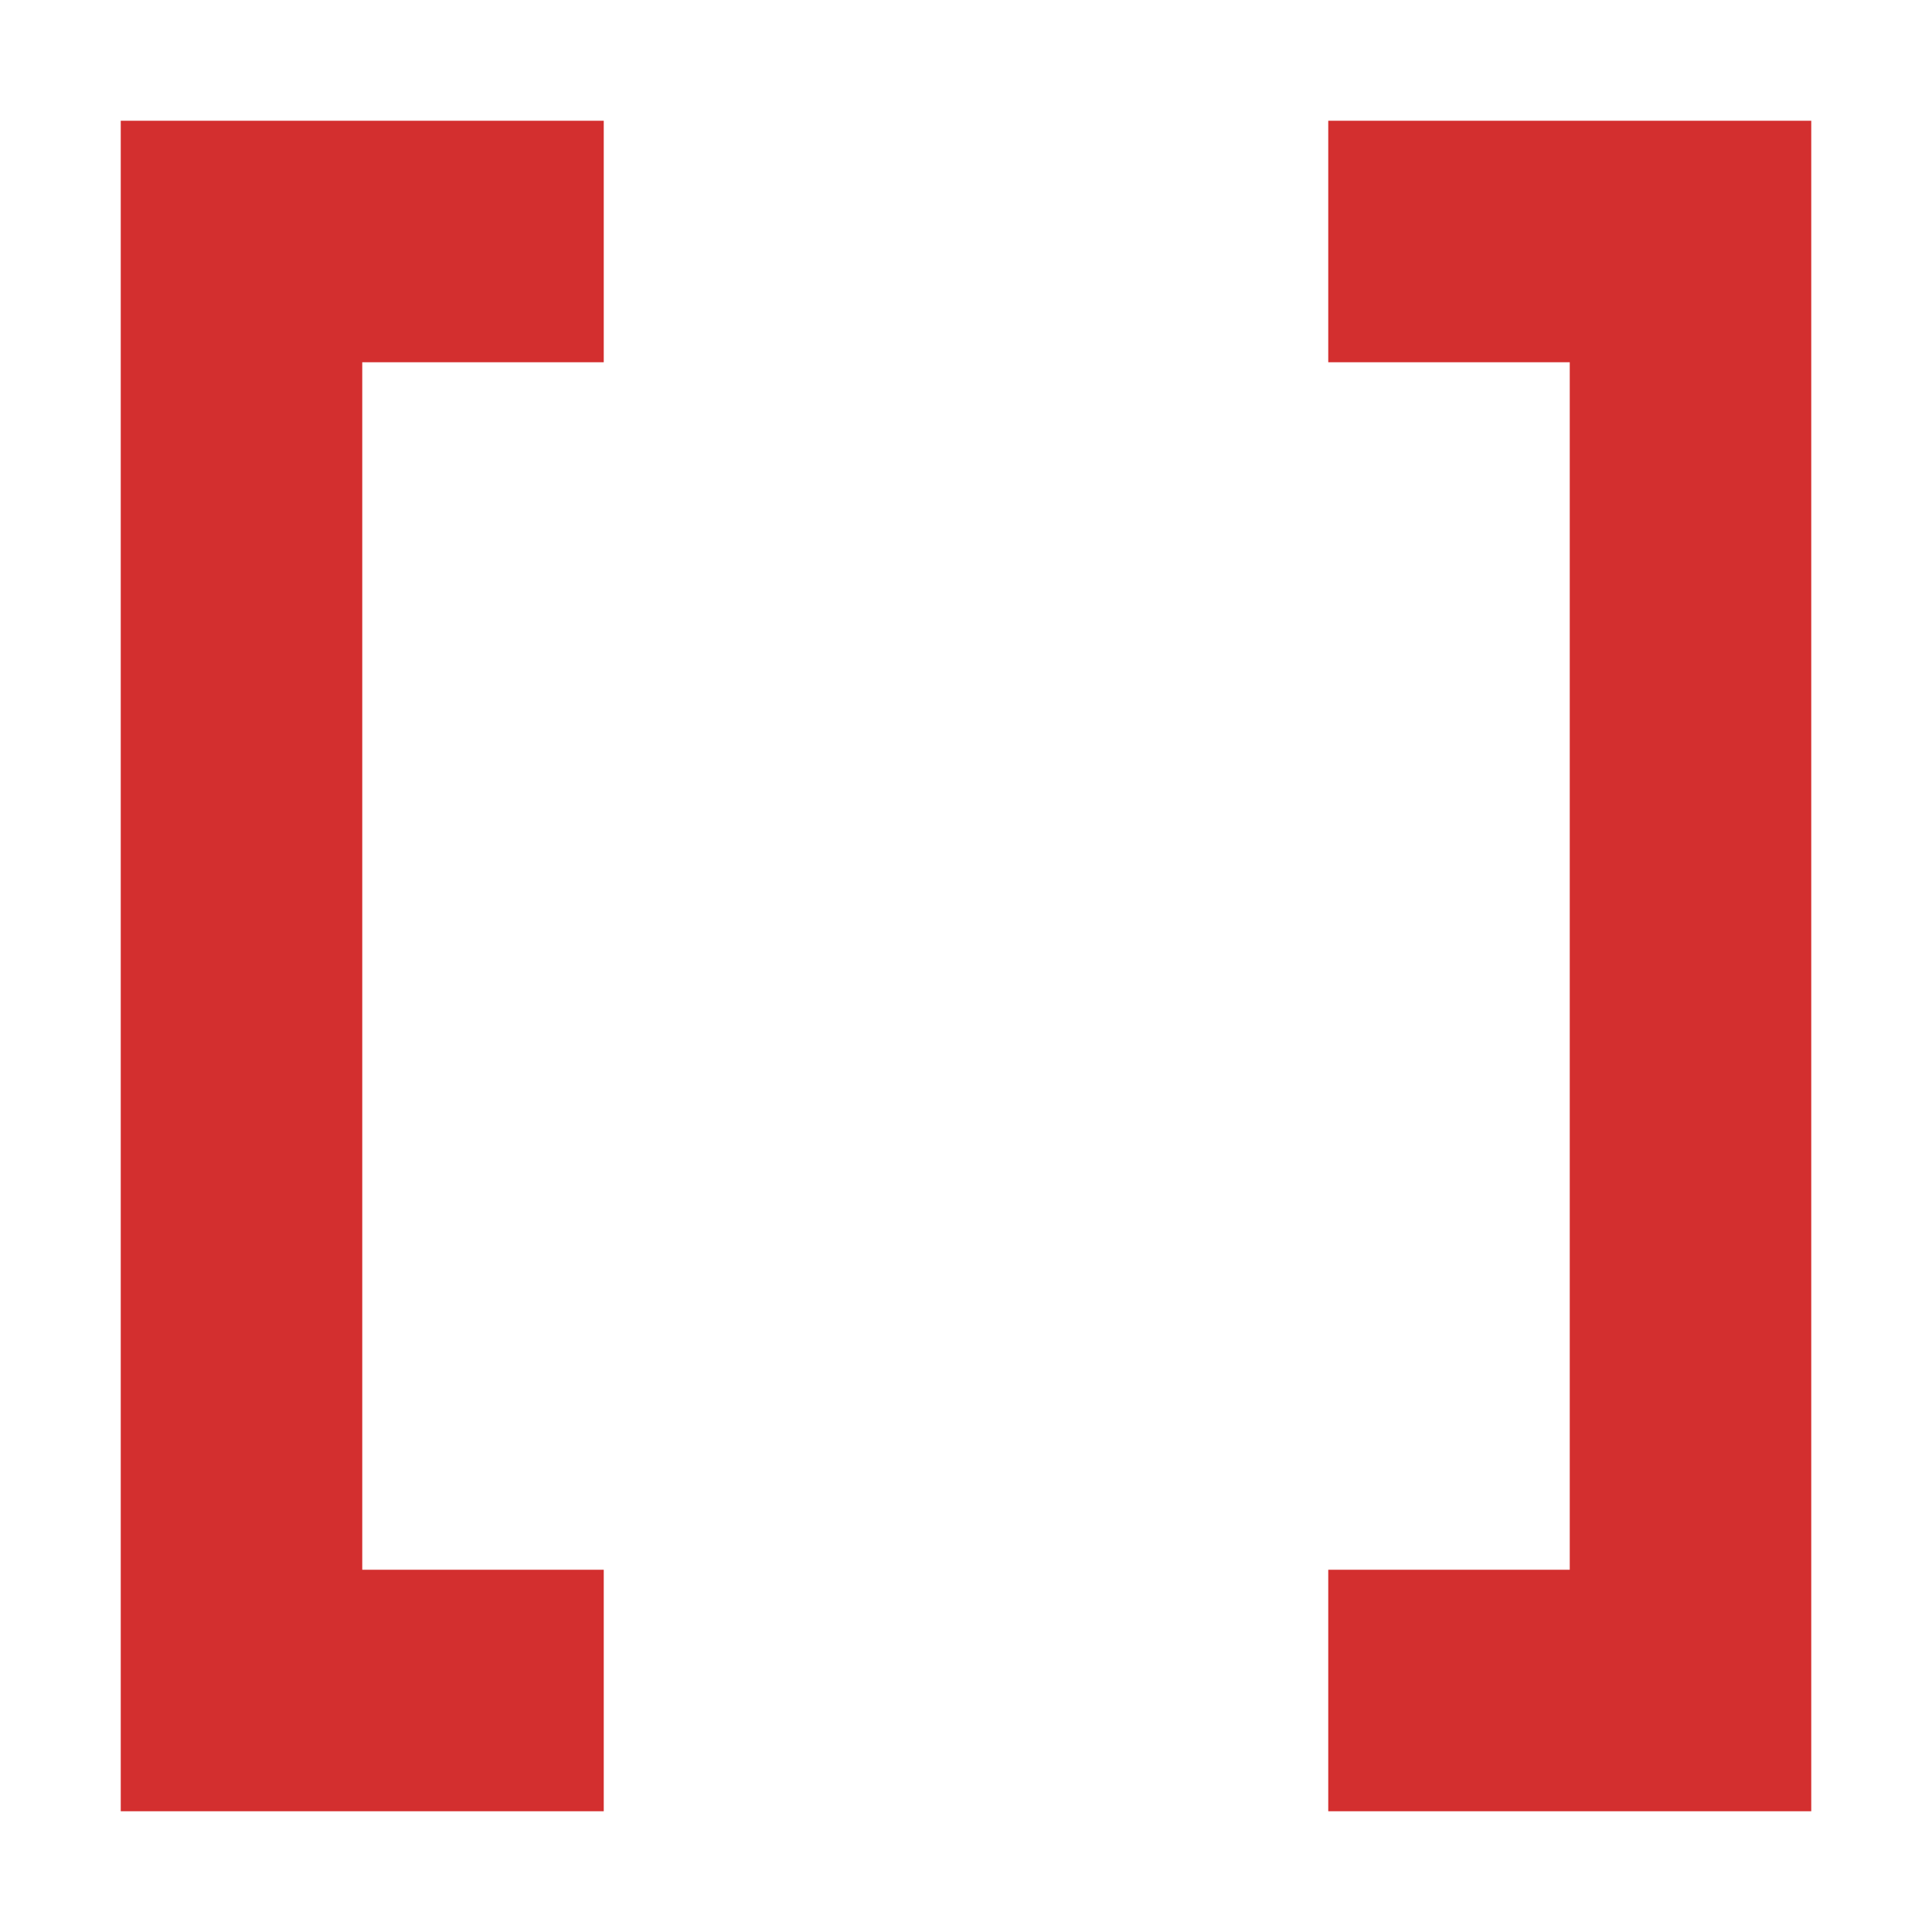
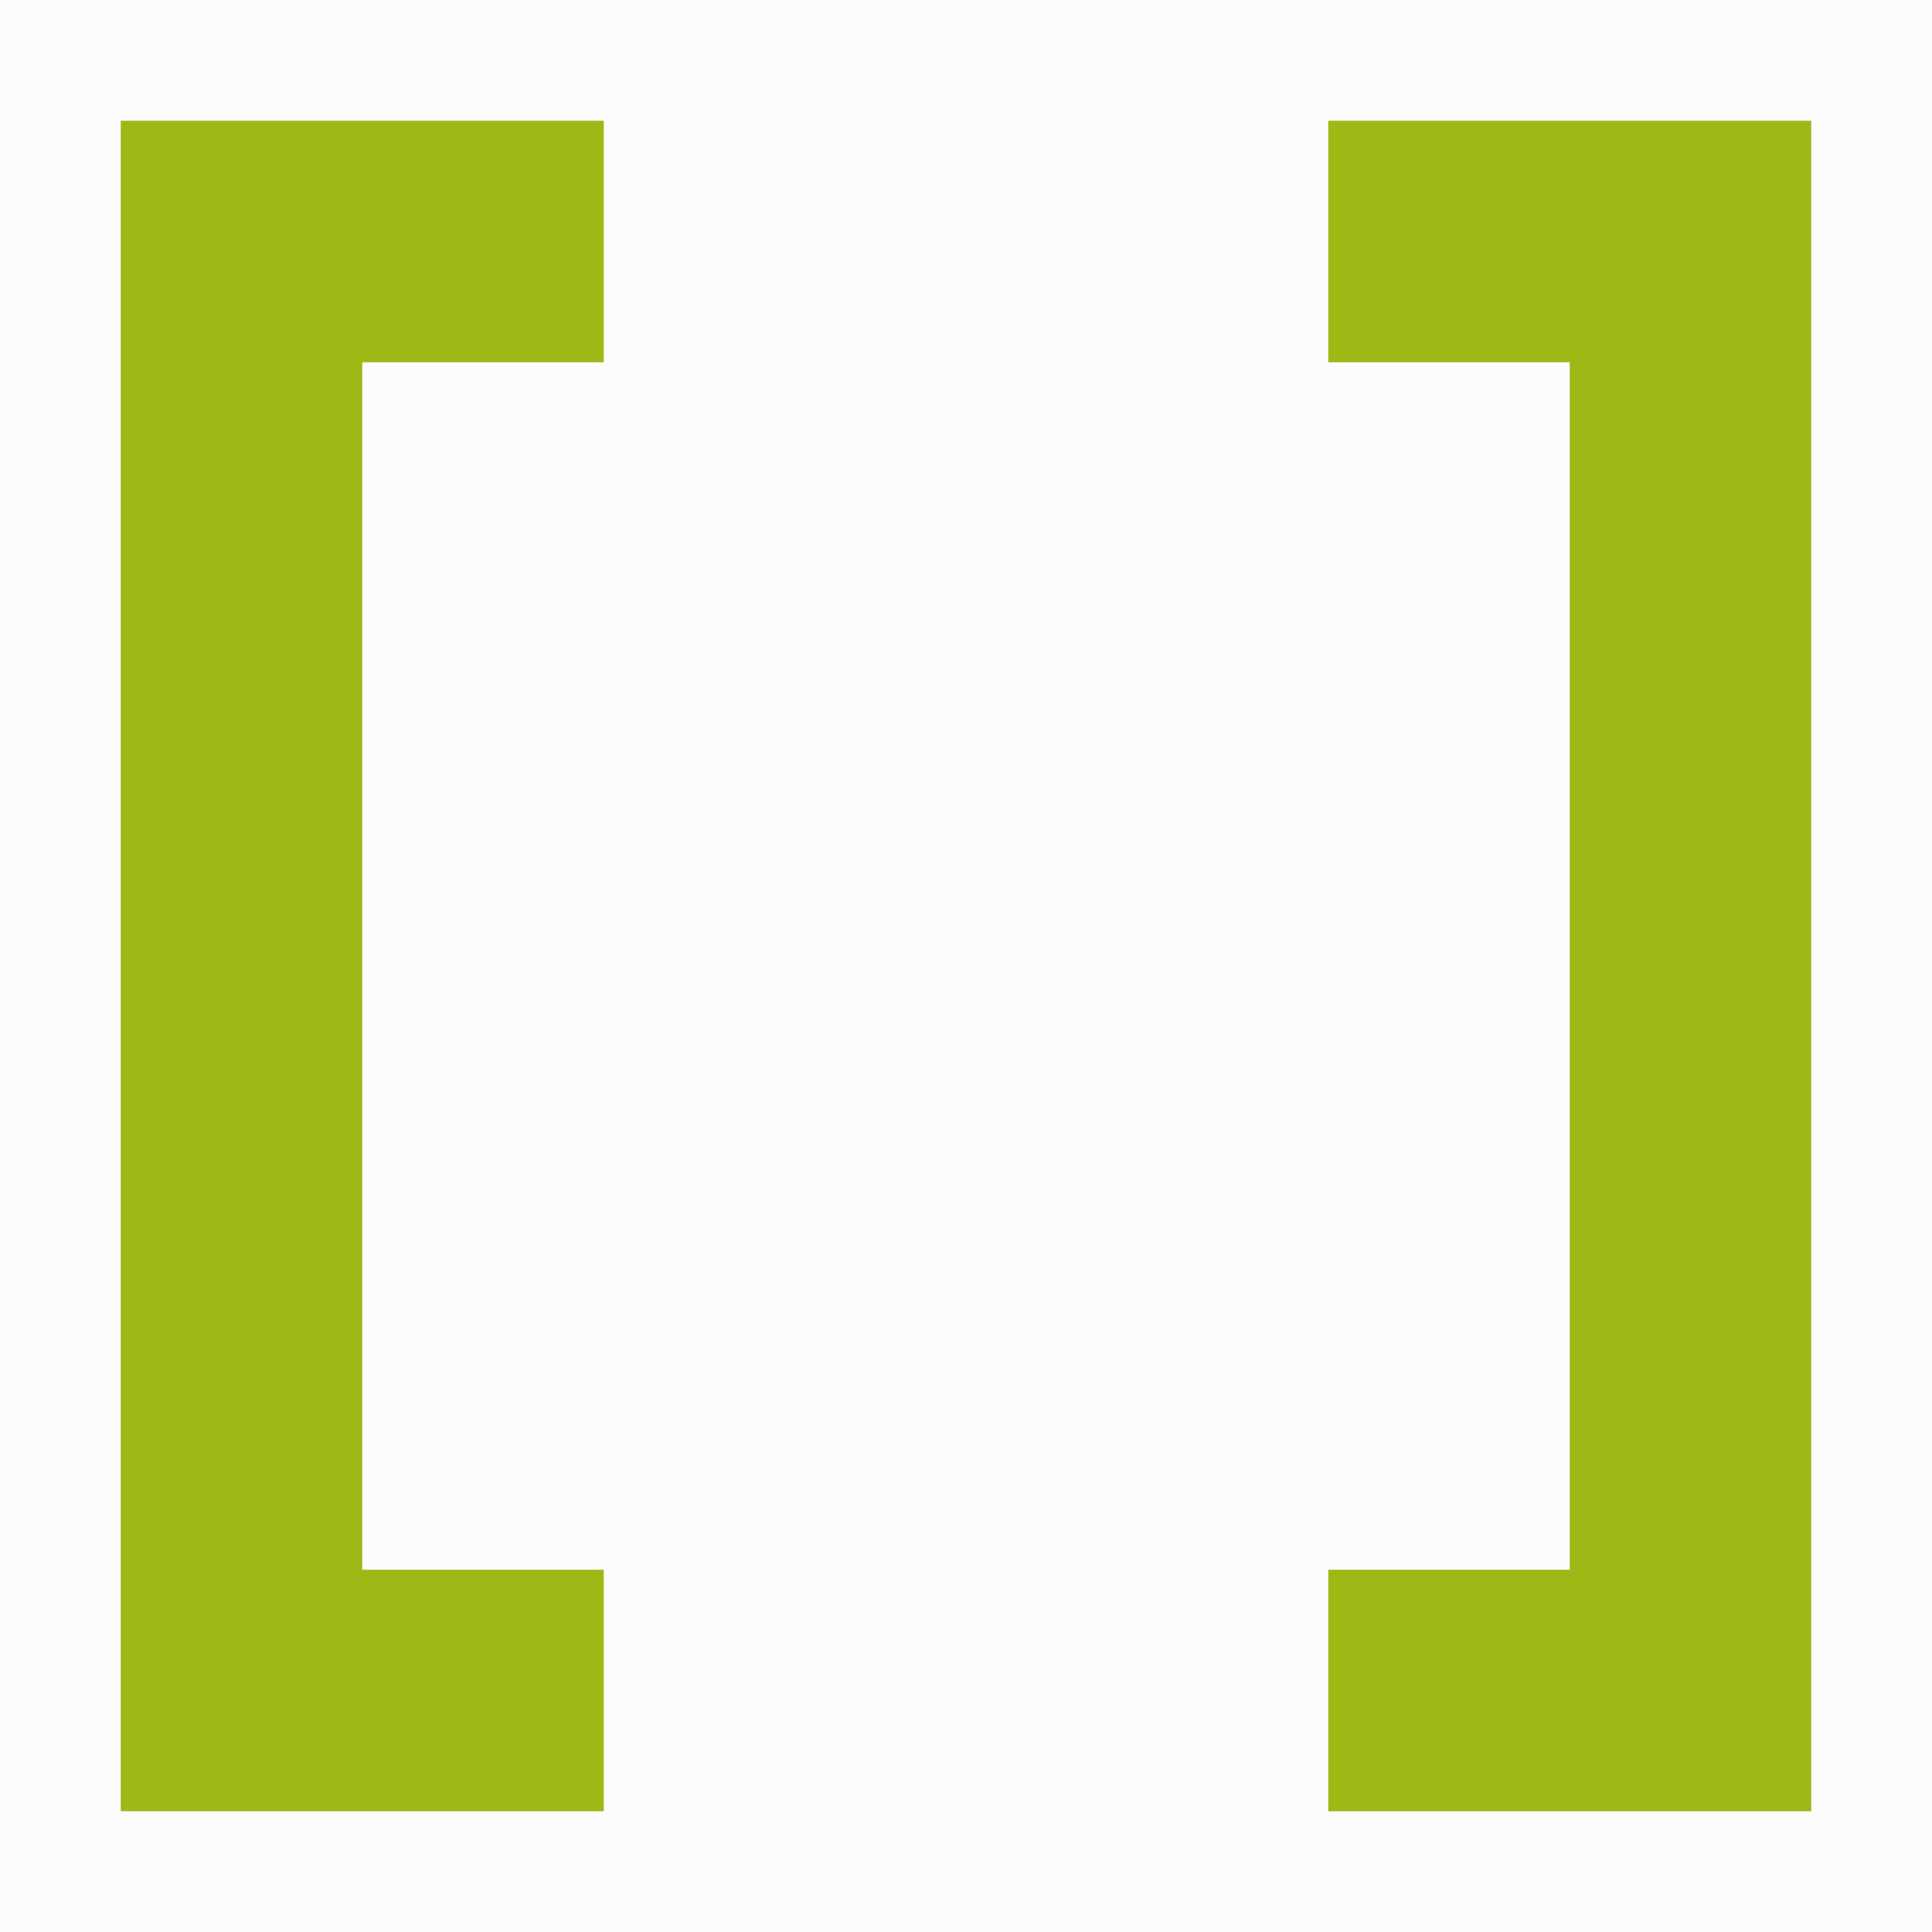
- <svg xmlns="http://www.w3.org/2000/svg" id="Layer_1" data-name="Layer 1" width="144" height="144" viewBox="0 0 144 144">
-   <defs>
-     <style>.cls-1{fill:#d32f2f;}</style>
-   </defs>
-   <polygon class="cls-1" points="45 27 45 9 9 9 9 27 9 117 9 135 27 135 45 135 45 117 27 117 27 27 45 27" />
-   <polygon class="cls-1" points="99 117 99 135 135 135 135 117 135 27 135 9 117 9 99 9 99 27 117 27 117 117 99 117" />
+ <svg xmlns="http://www.w3.org/2000/svg" version="1.1" width="144" height="144" viewBox="0,0,144,144">
+   <g transform="translate(-169,-108)">
+     <g stroke="none" stroke-miterlimit="10">
+       <path d="M196,135v90h18v18h-18h-18v-18v-90v-18h36v18z" fill="#9ebb16" />
+       <path d="M286,225v-90h-18v-18h18h18v18v90v18h-36v-18z" fill="#9ebb16" />
+       <path d="M169,252v-144h144v144z" fill-opacity="0.012" fill="#0f380f" />
+     </g>
+   </g>
</svg>
